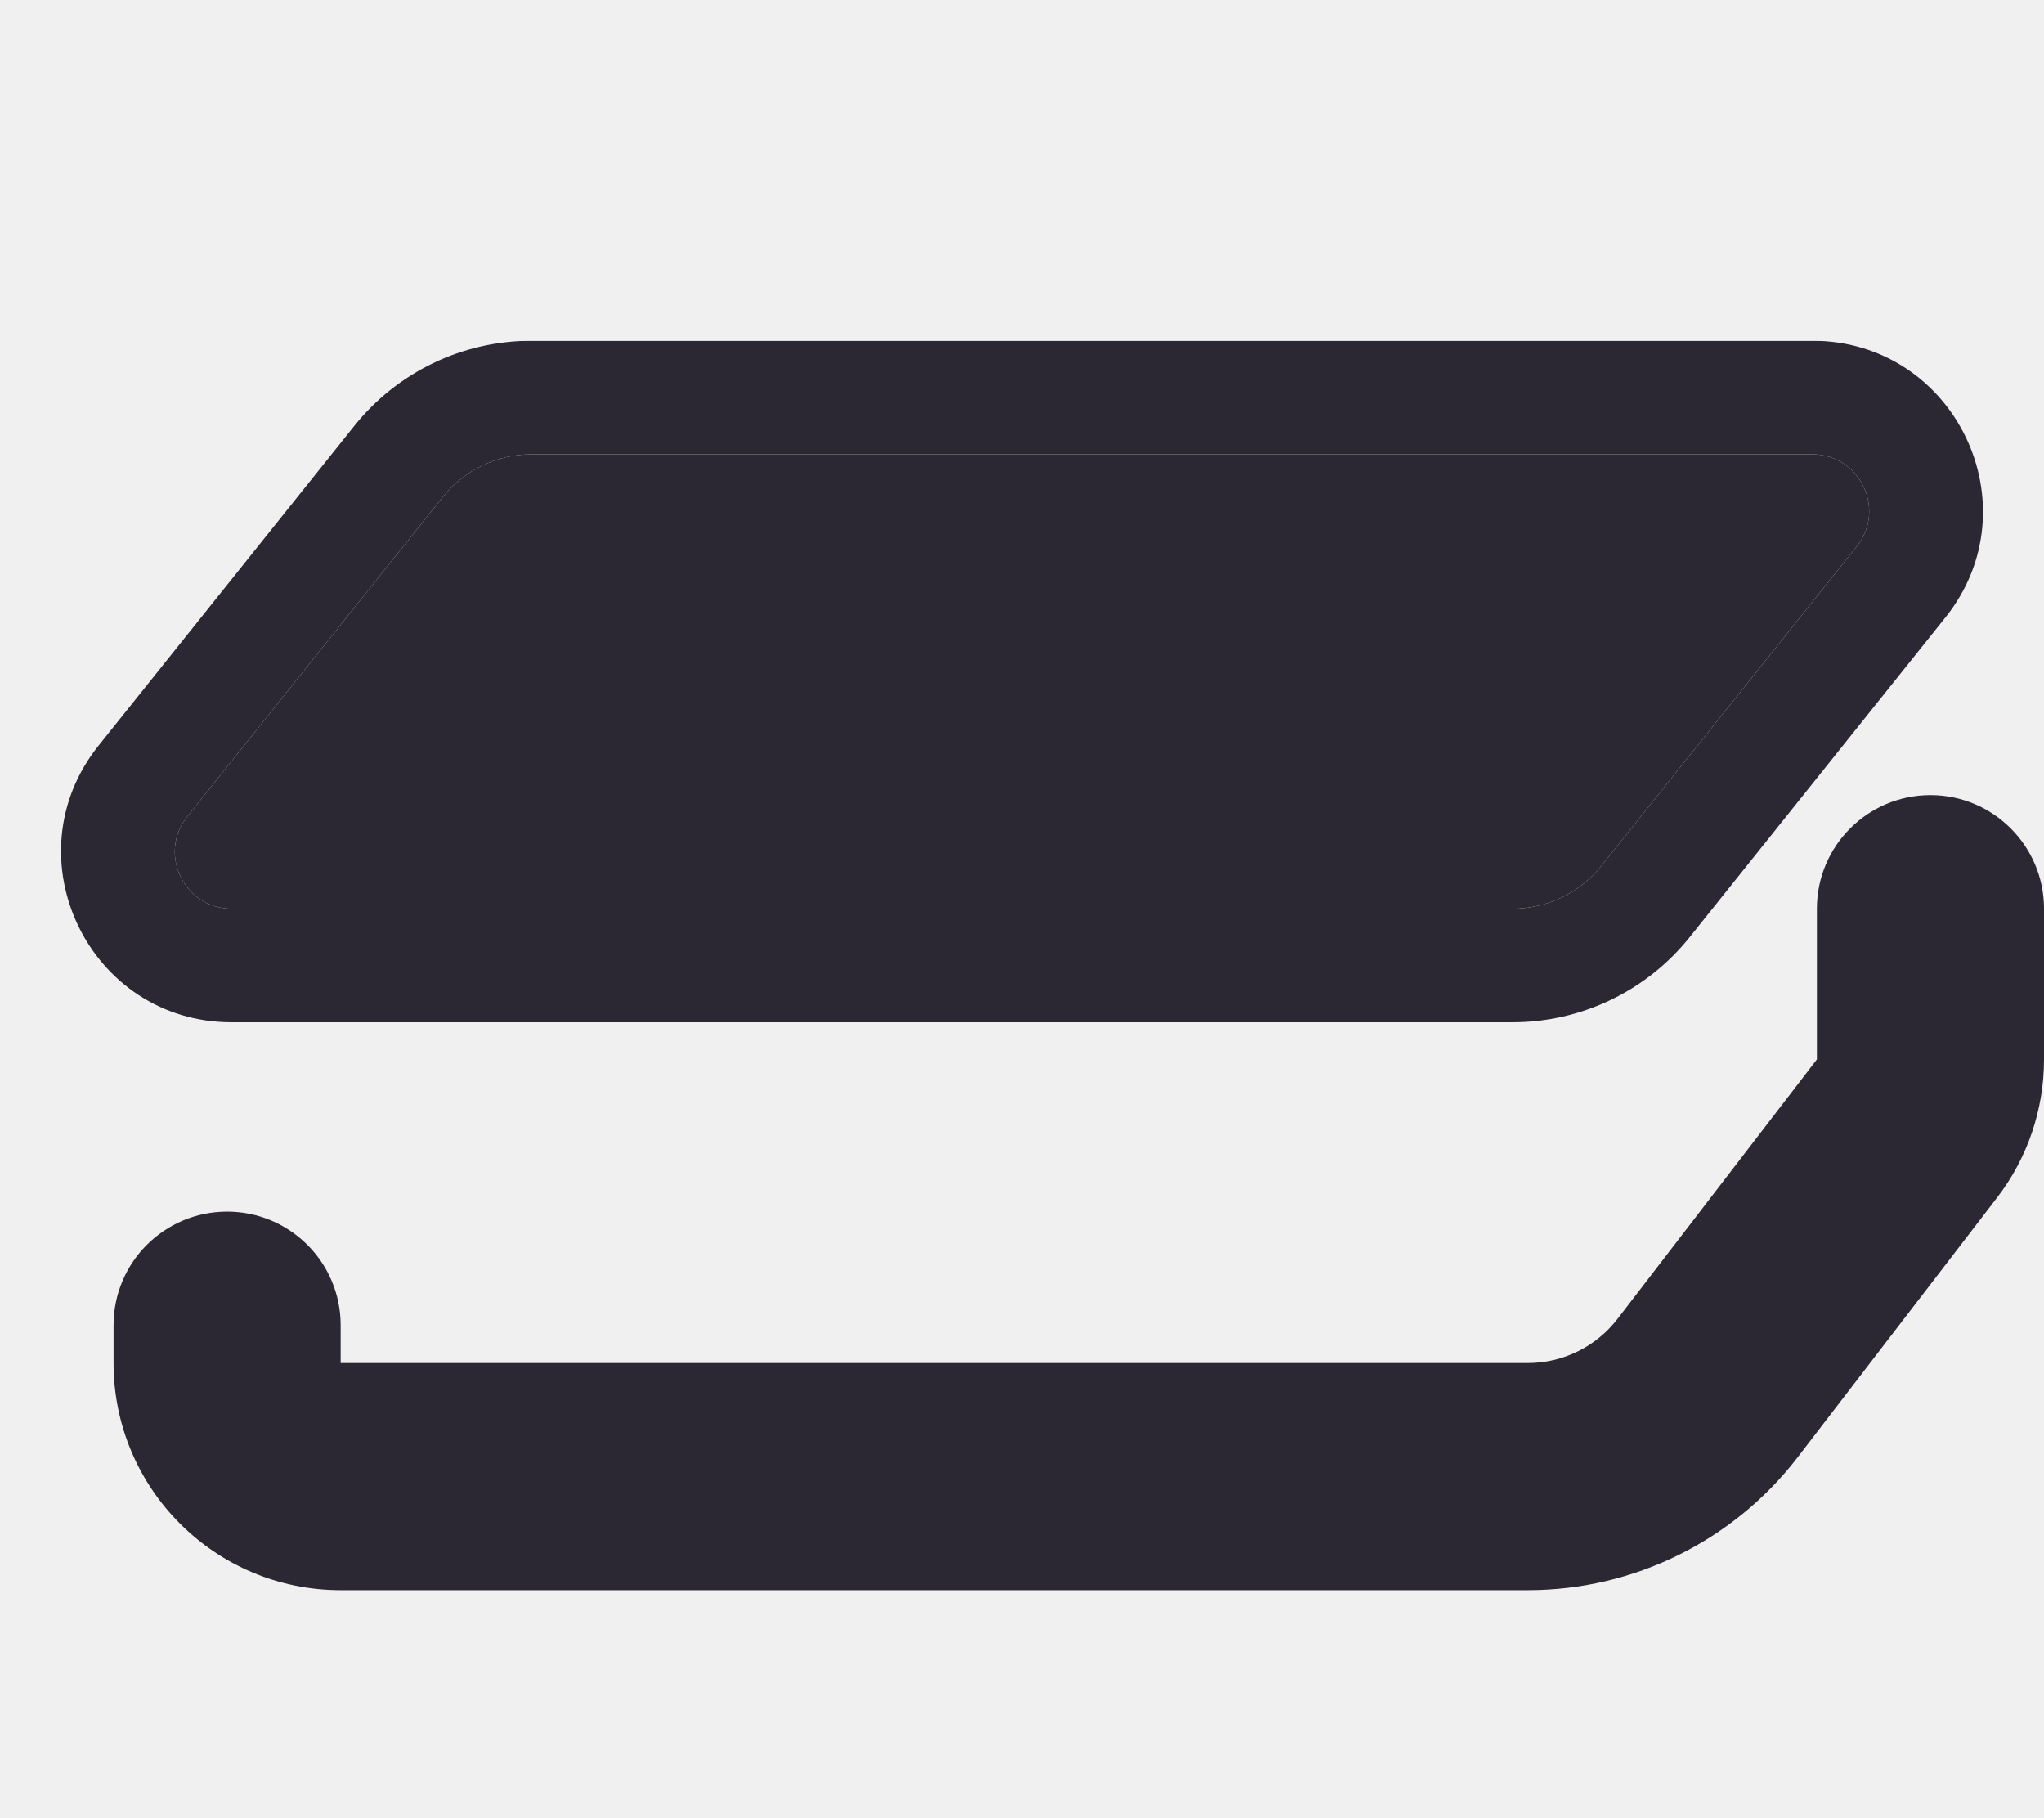
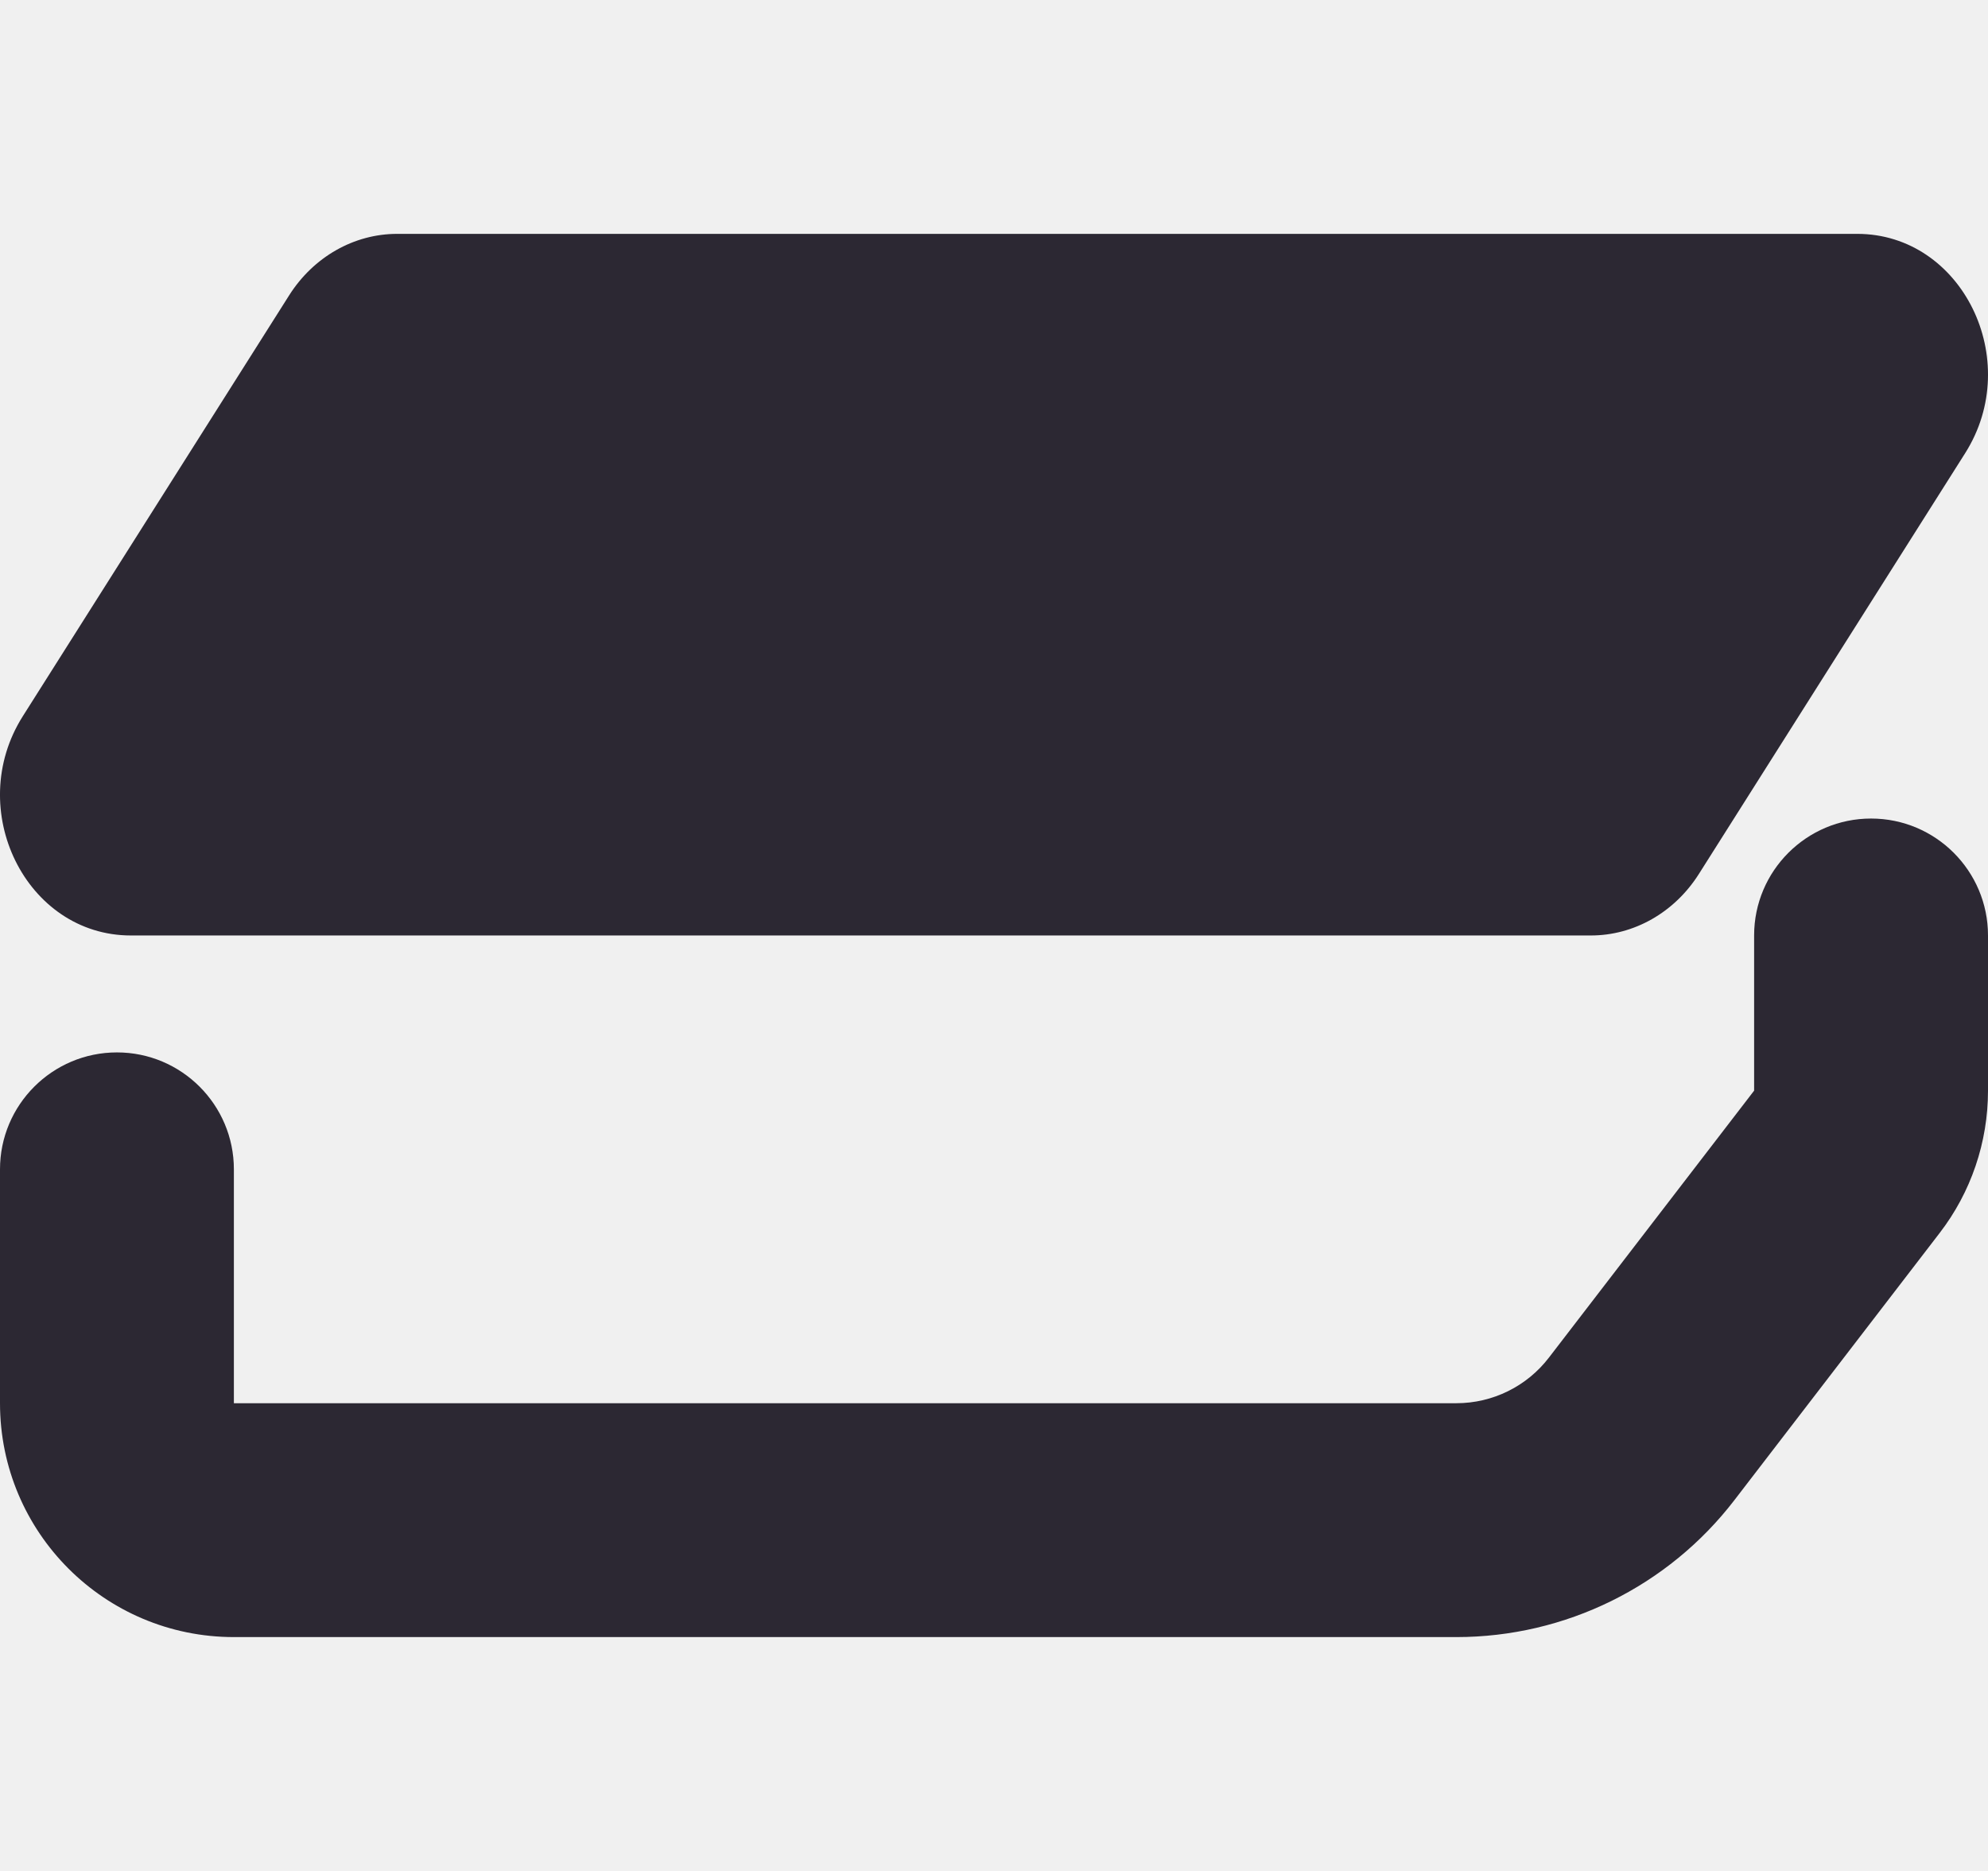
- <svg xmlns="http://www.w3.org/2000/svg" width="18" height="16" viewBox="0 0 18 16" fill="none">
-   <mask id="path-1-outside-1_518_37520" maskUnits="userSpaceOnUse" x="-0.461" y="3" width="18" height="6" fill="black">
-     <rect fill="white" x="-0.461" y="3" width="18" height="6" />
-     <path d="M3.9 4.375L1.65 7.188C1.388 7.515 1.621 8 2.04 8H13.319C13.623 8 13.911 7.862 14.1 7.625L16.35 4.812C16.612 4.485 16.379 4 15.96 4H4.681C4.377 4 4.09 4.138 3.9 4.375Z" />
-   </mask>
-   <path d="M3.9 4.375L1.65 7.188C1.388 7.515 1.621 8 2.04 8H13.319C13.623 8 13.911 7.862 14.1 7.625L16.35 4.812C16.612 4.485 16.379 4 15.96 4H4.681C4.377 4 4.09 4.138 3.9 4.375Z" fill="#2C2833" />
-   <path d="M3.9 4.375L4.681 5L4.681 5L3.9 4.375ZM1.65 7.188L2.431 7.812L2.431 7.812L1.65 7.188ZM14.1 7.625L14.881 8.249L14.881 8.249L14.1 7.625ZM16.35 4.812L17.131 5.437L17.131 5.437L16.35 4.812ZM3.119 3.751L0.869 6.563L2.431 7.812L4.681 5L3.119 3.751ZM0.869 6.563C0.083 7.545 0.783 9 2.04 9V7C2.46 7 2.693 7.485 2.431 7.812L0.869 6.563ZM2.04 9H13.319V7H2.04V9ZM13.319 9C13.927 9 14.502 8.724 14.881 8.249L13.319 7L13.319 7V9ZM14.881 8.249L17.131 5.437L15.569 4.188L13.319 7L14.881 8.249ZM17.131 5.437C17.917 4.455 17.218 3 15.96 3V5C15.54 5 15.307 4.515 15.569 4.188L17.131 5.437ZM15.96 3H4.681V5H15.96V3ZM4.681 3C4.073 3 3.498 3.276 3.119 3.751L4.681 5L4.681 5V3Z" fill="#2C2833" mask="url(#path-1-outside-1_518_37520)" />
-   <path d="M3 11.667C3 11.114 2.552 10.667 2 10.667C1.448 10.667 1 11.114 1 11.667H3ZM16.793 9.936L16 9.327L16 9.327L16.793 9.936ZM15.04 12.219L14.246 11.609L14.246 11.609L15.04 12.219ZM18 8C18 7.448 17.552 7 17 7C16.448 7 16 7.448 16 8H18ZM13.454 12H3V14H13.454V12ZM3 12V11.667H1V12H3ZM16 9.327L14.246 11.609L15.832 12.828L17.586 10.545L16 9.327ZM18 9.327V8H16V9.327H18ZM17.586 10.545C17.855 10.196 18 9.768 18 9.327H16L16 9.327L17.586 10.545ZM13.454 14C14.386 14 15.265 13.567 15.832 12.828L14.246 11.609C14.057 11.856 13.764 12 13.454 12V14ZM3 12L3 12H1C1 13.105 1.895 14 3 14V12Z" fill="#2C2833" />
+ <svg xmlns="http://www.w3.org/2000/svg" width="17" height="16" viewBox="0 0 17 16" fill="none">
+   <path d="M15.793 9.936L15 9.327V9.327L15.793 9.936ZM14.04 12.219L13.246 11.609L13.246 11.609L14.04 12.219ZM17 8C17 7.448 16.552 7 16 7C15.448 7 15 7.448 15 8H17ZM2 10C2 9.448 1.552 9 1 9C0.448 9 0 9.448 0 10H2ZM12.454 12H2V14H12.454V12ZM15 9.327L13.246 11.609L14.832 12.828L16.586 10.545L15 9.327ZM17 9.327V8H15V9.327H17ZM2 12V11.5H0V12H2ZM2 11.5V10H0V11.5H2ZM16.586 10.545C16.855 10.196 17 9.768 17 9.327H15V9.327L16.586 10.545ZM12.454 14C13.386 14 14.265 13.567 14.832 12.828L13.246 11.609C13.057 11.856 12.764 12 12.454 12V14ZM2 12H2H0C0 13.105 0.895 14 2 14V12Z" fill="#2C2833" />
+   <path d="M2.473 2.525L0.195 6.125C-0.309 6.922 0.222 8 1.119 8H13.604C13.973 8 14.319 7.803 14.527 7.475L16.805 3.875C17.309 3.078 16.778 2 15.882 2H3.396C3.027 2 2.681 2.197 2.473 2.525Z" fill="#2C2833" />
</svg>
